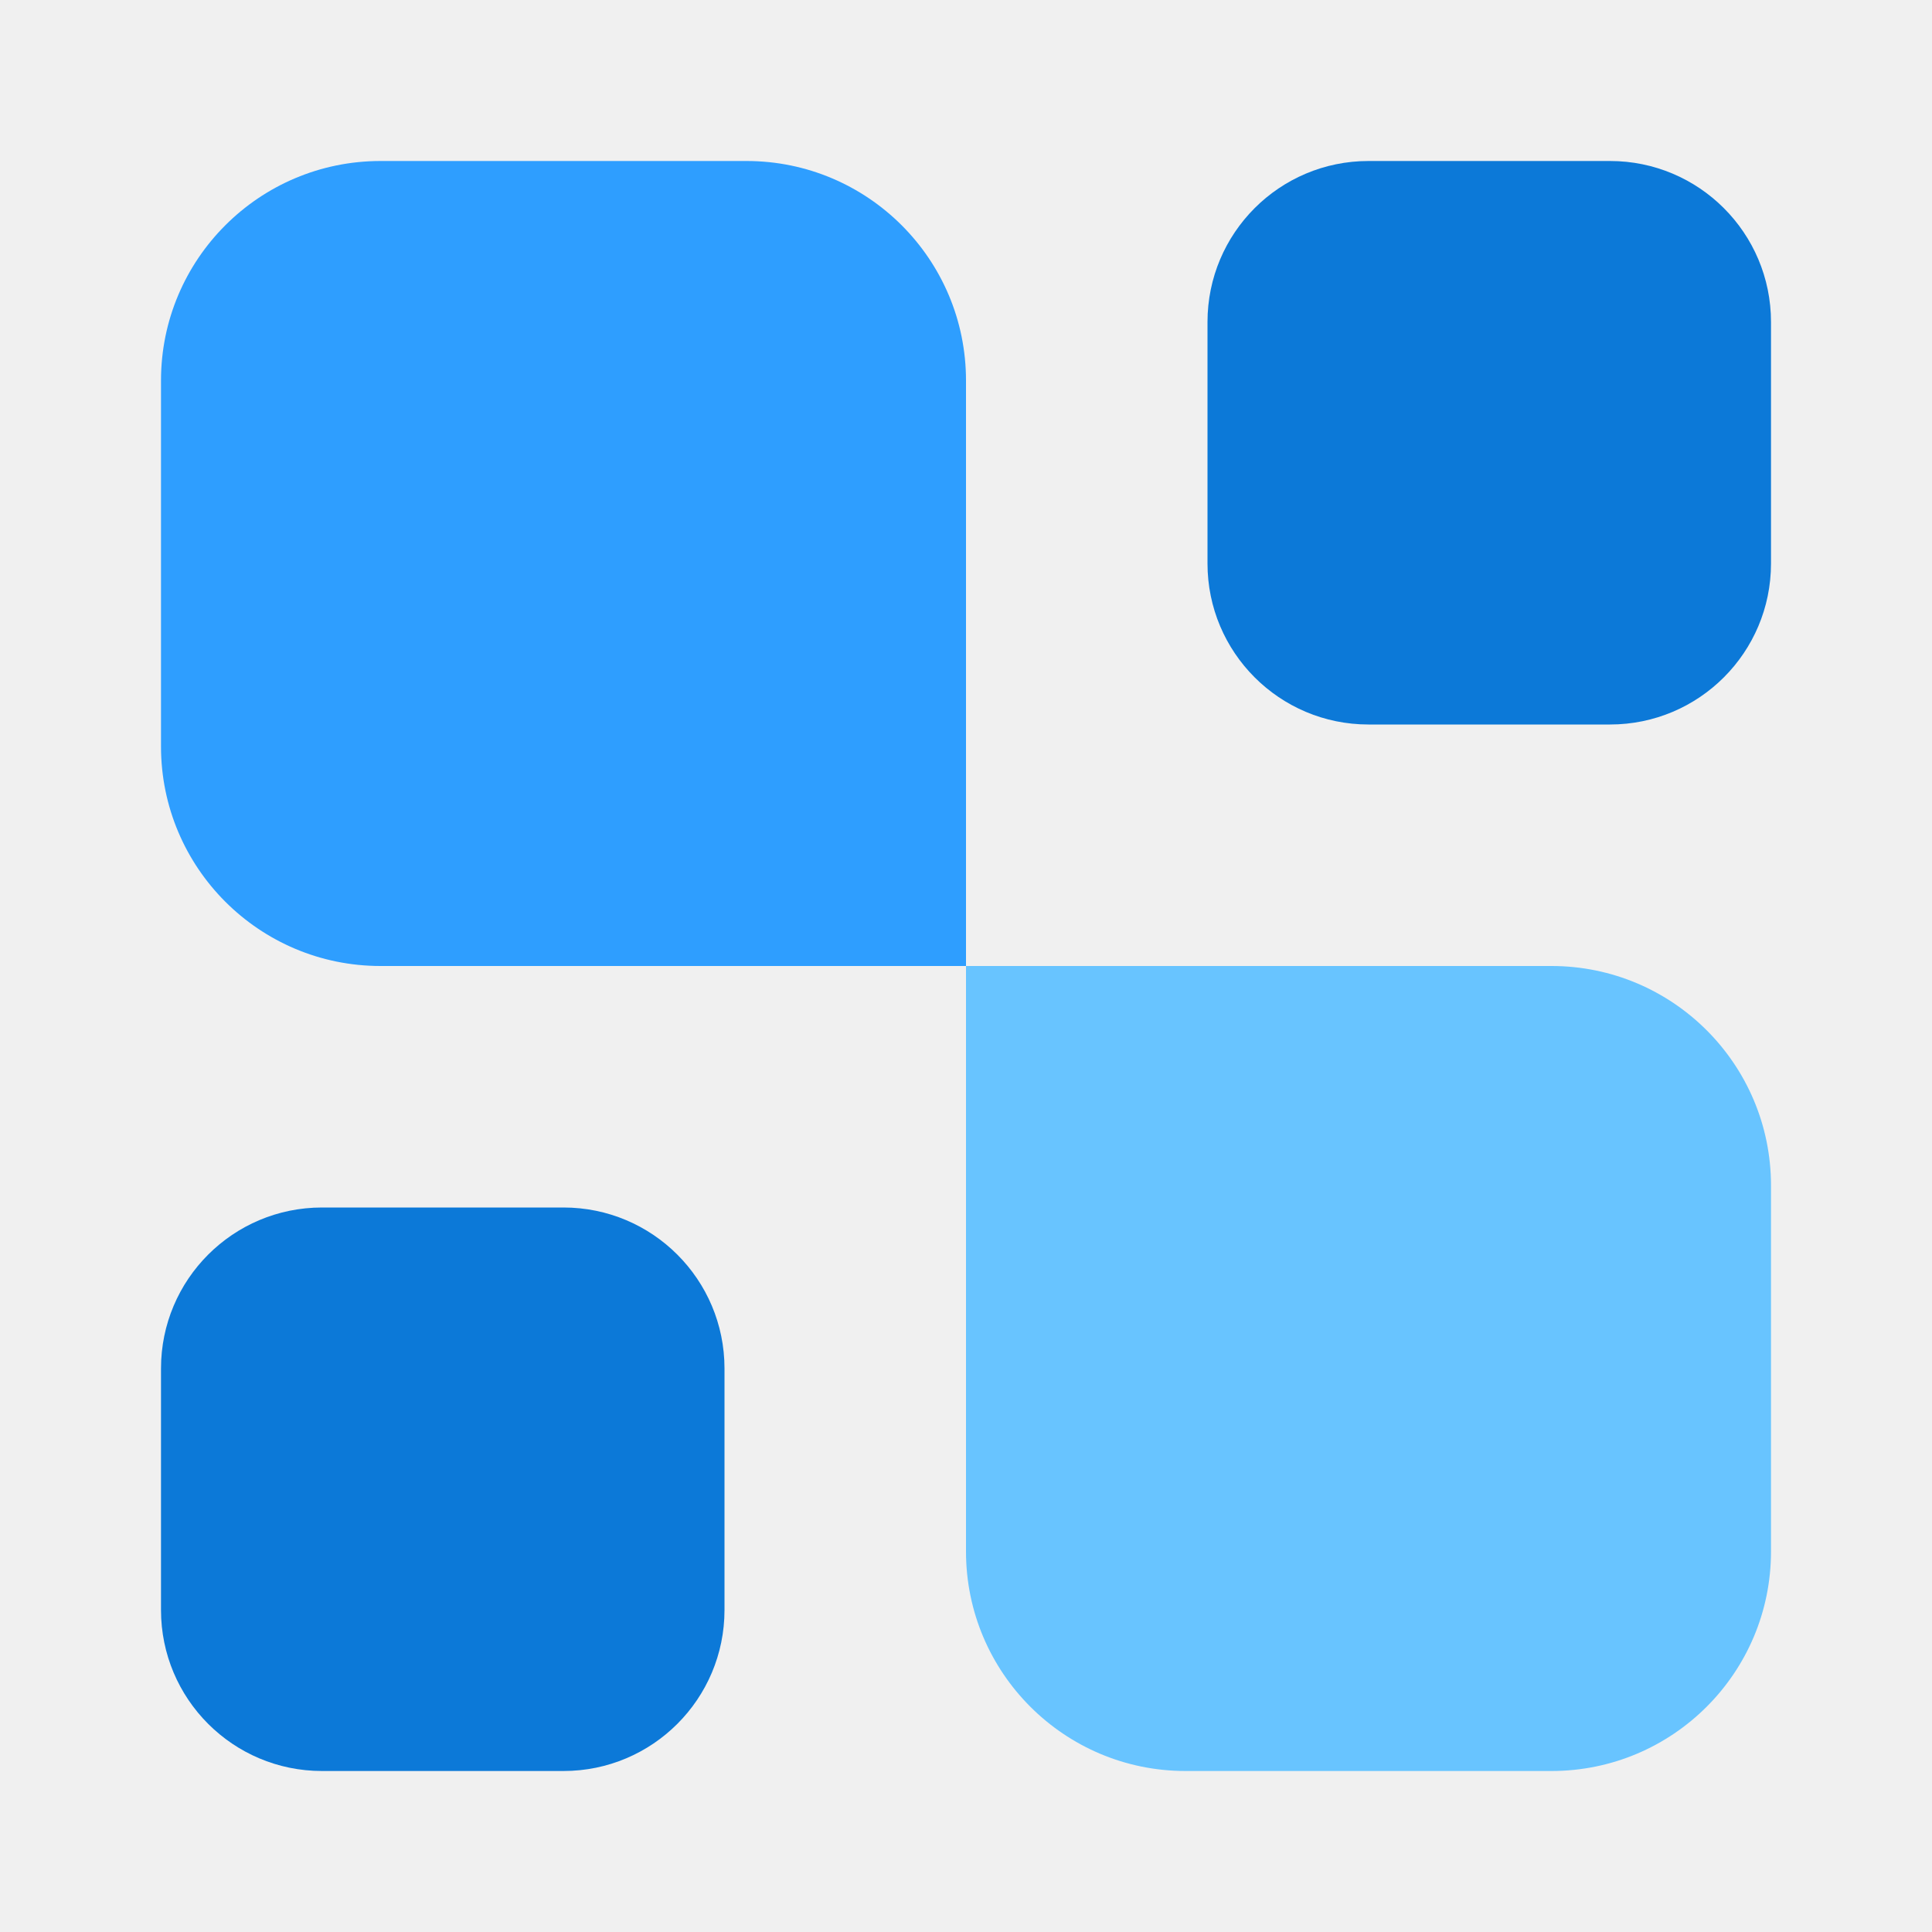
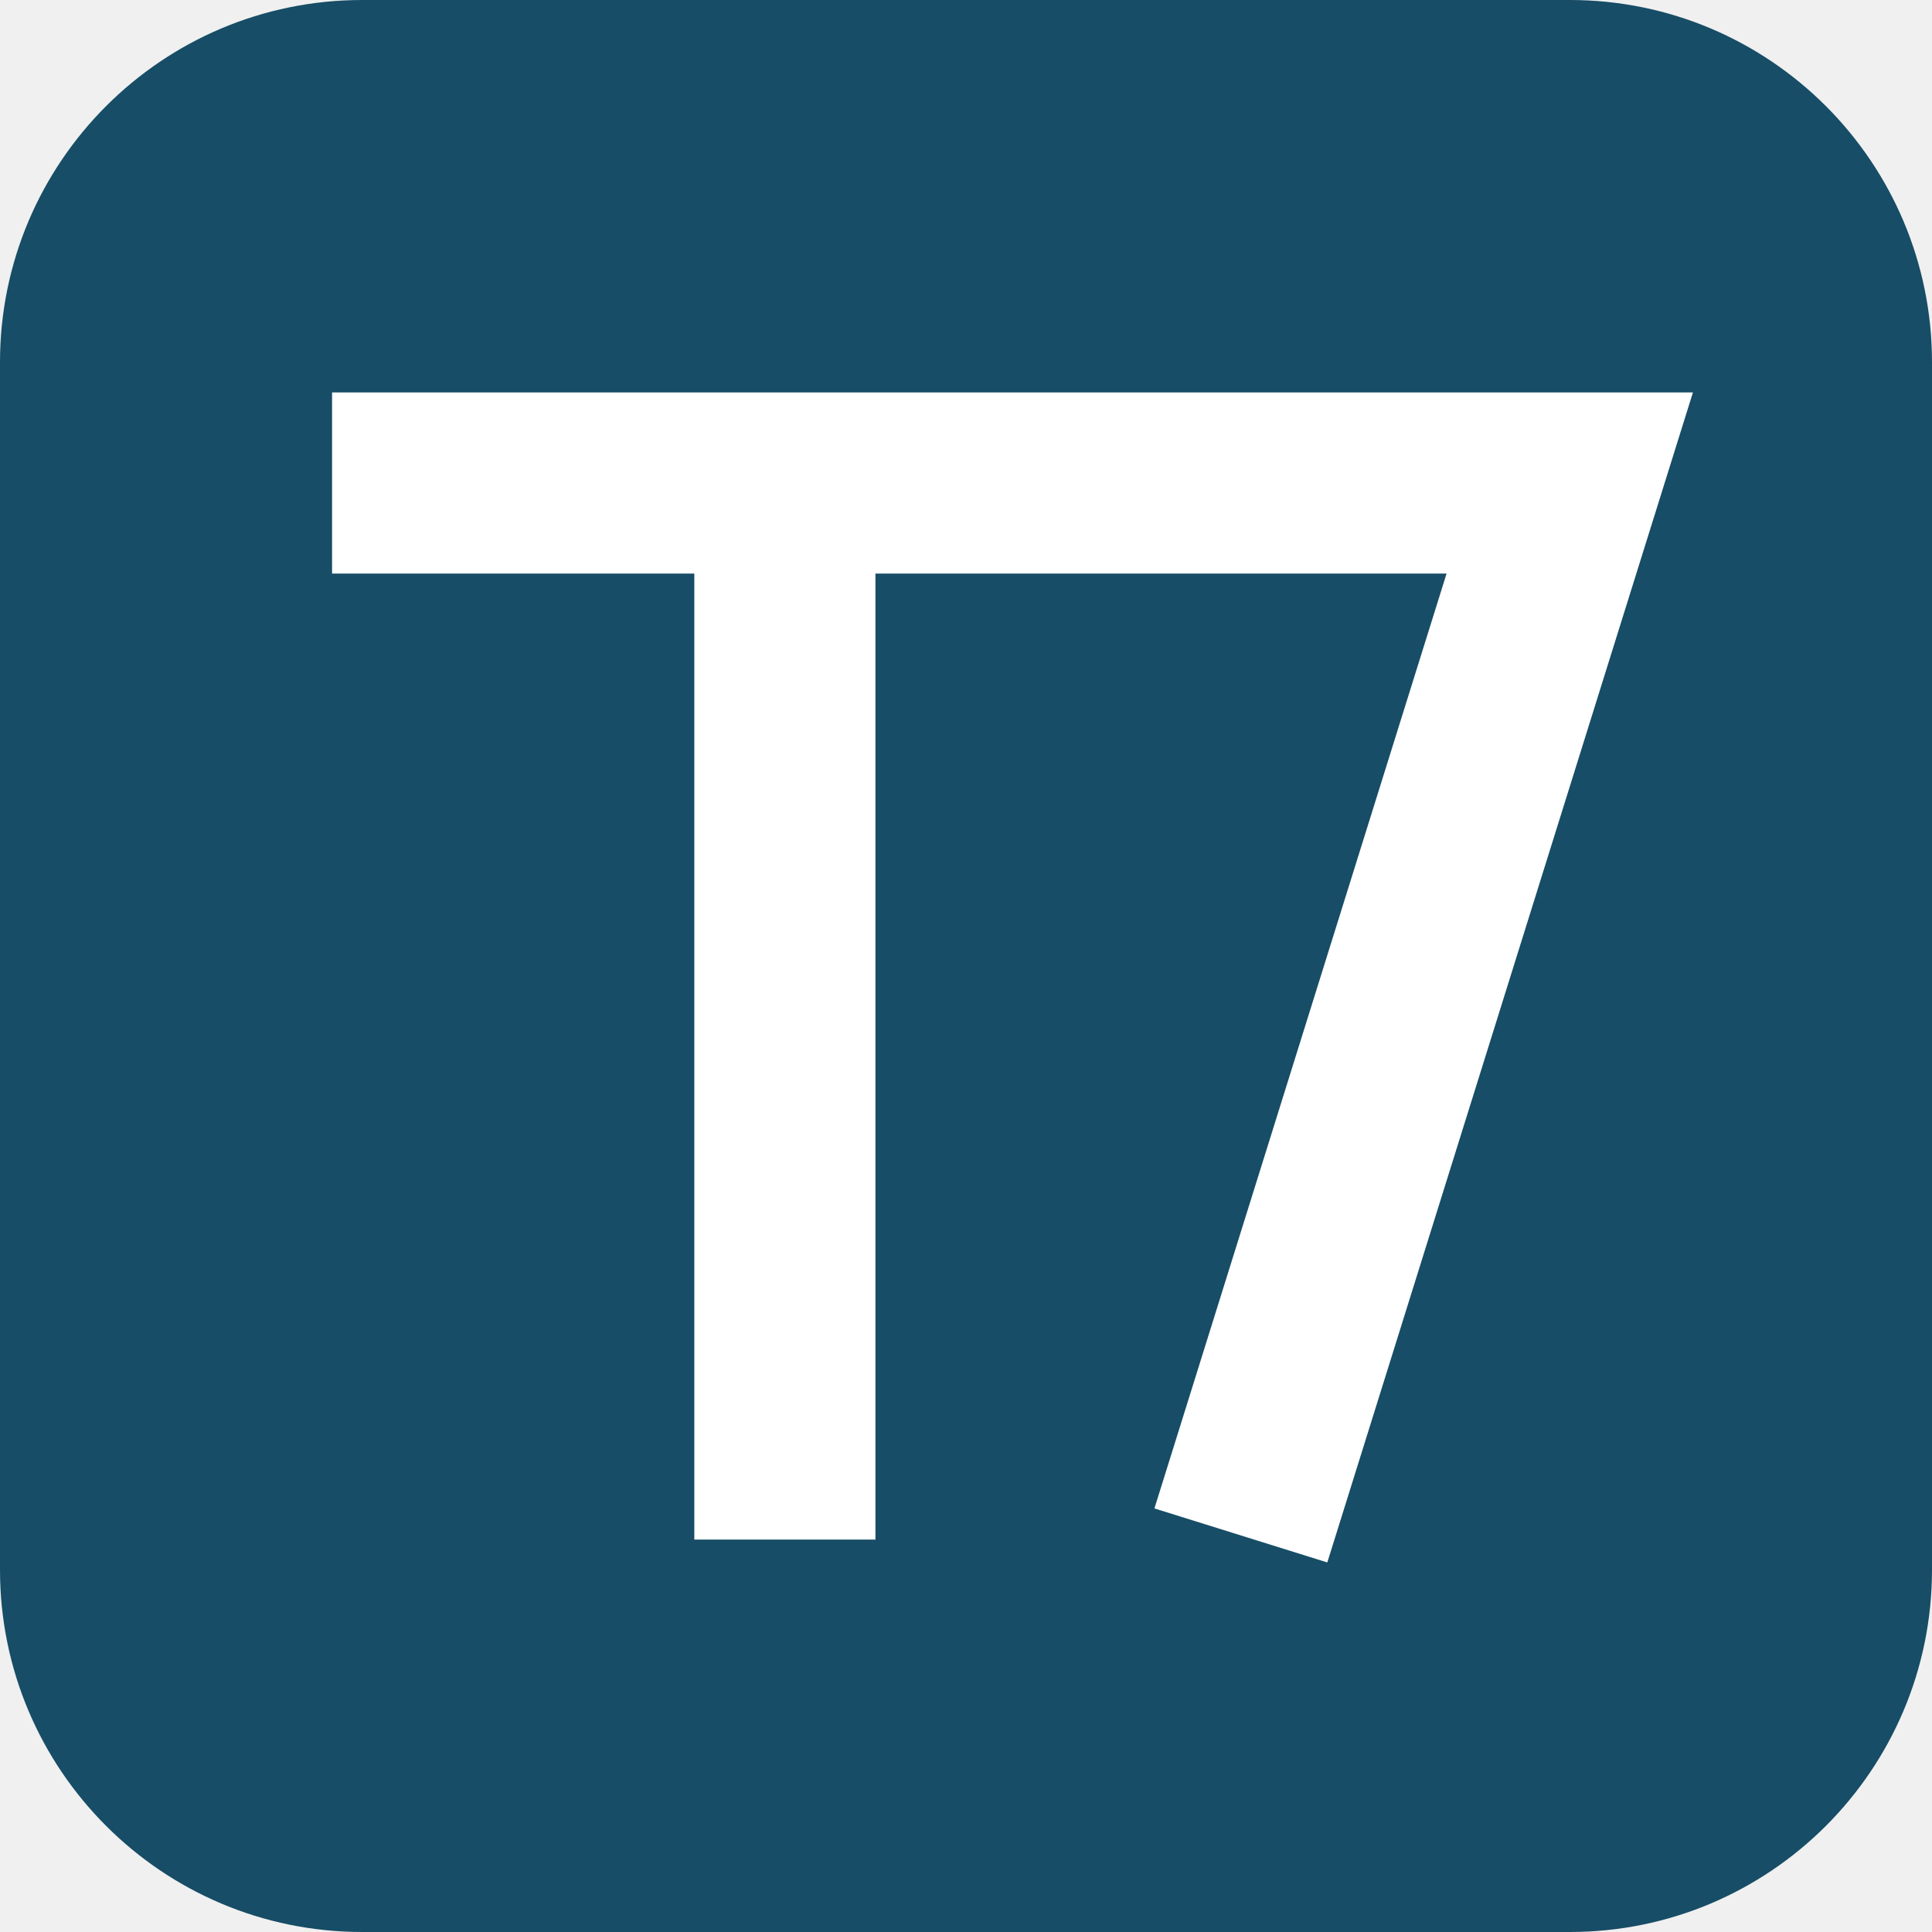
- <svg xmlns="http://www.w3.org/2000/svg" width="24" height="24" viewBox="0 0 24 24" fill="none">
-   <path d="M22 19.273C22 20.779 20.779 22 19.273 22H14.727C13.221 22 12 20.779 12 19.273V12H19.273C20.779 12 22 13.221 22 14.727V19.273Z" fill="#68C4FF" />
-   <path d="M20 2C21.105 2 22 2.895 22 4V7C22 8.105 21.105 9 20 9H17C15.895 9 15 8.105 15 7V4C15 2.895 15.895 2 17 2H20Z" fill="#0C79D8" />
-   <path d="M7 15C8.105 15 9 15.895 9 17V20C9 21.105 8.105 22 7 22H4C2.895 22 2 21.105 2 20V17C2 15.895 2.895 15 4 15H7Z" fill="#0C79D8" />
-   <path d="M12 12H4.727C3.221 12 2 10.779 2 9.273V4.727C2 3.221 3.221 2 4.727 2H9.273C10.779 2 12 3.221 12 4.727V12Z" fill="#2E9EFF" />
+ <svg xmlns="http://www.w3.org/2000/svg" viewBox="0 0 32 32">
+   <rect width="32" height="32" rx="6" fill="#174d66" />
+   <path d="M7 8h12M13 8v16M21 8h5l-5 16" fill="none" stroke="#fff" stroke-width="3" stroke-linecap="square" />
</svg>
